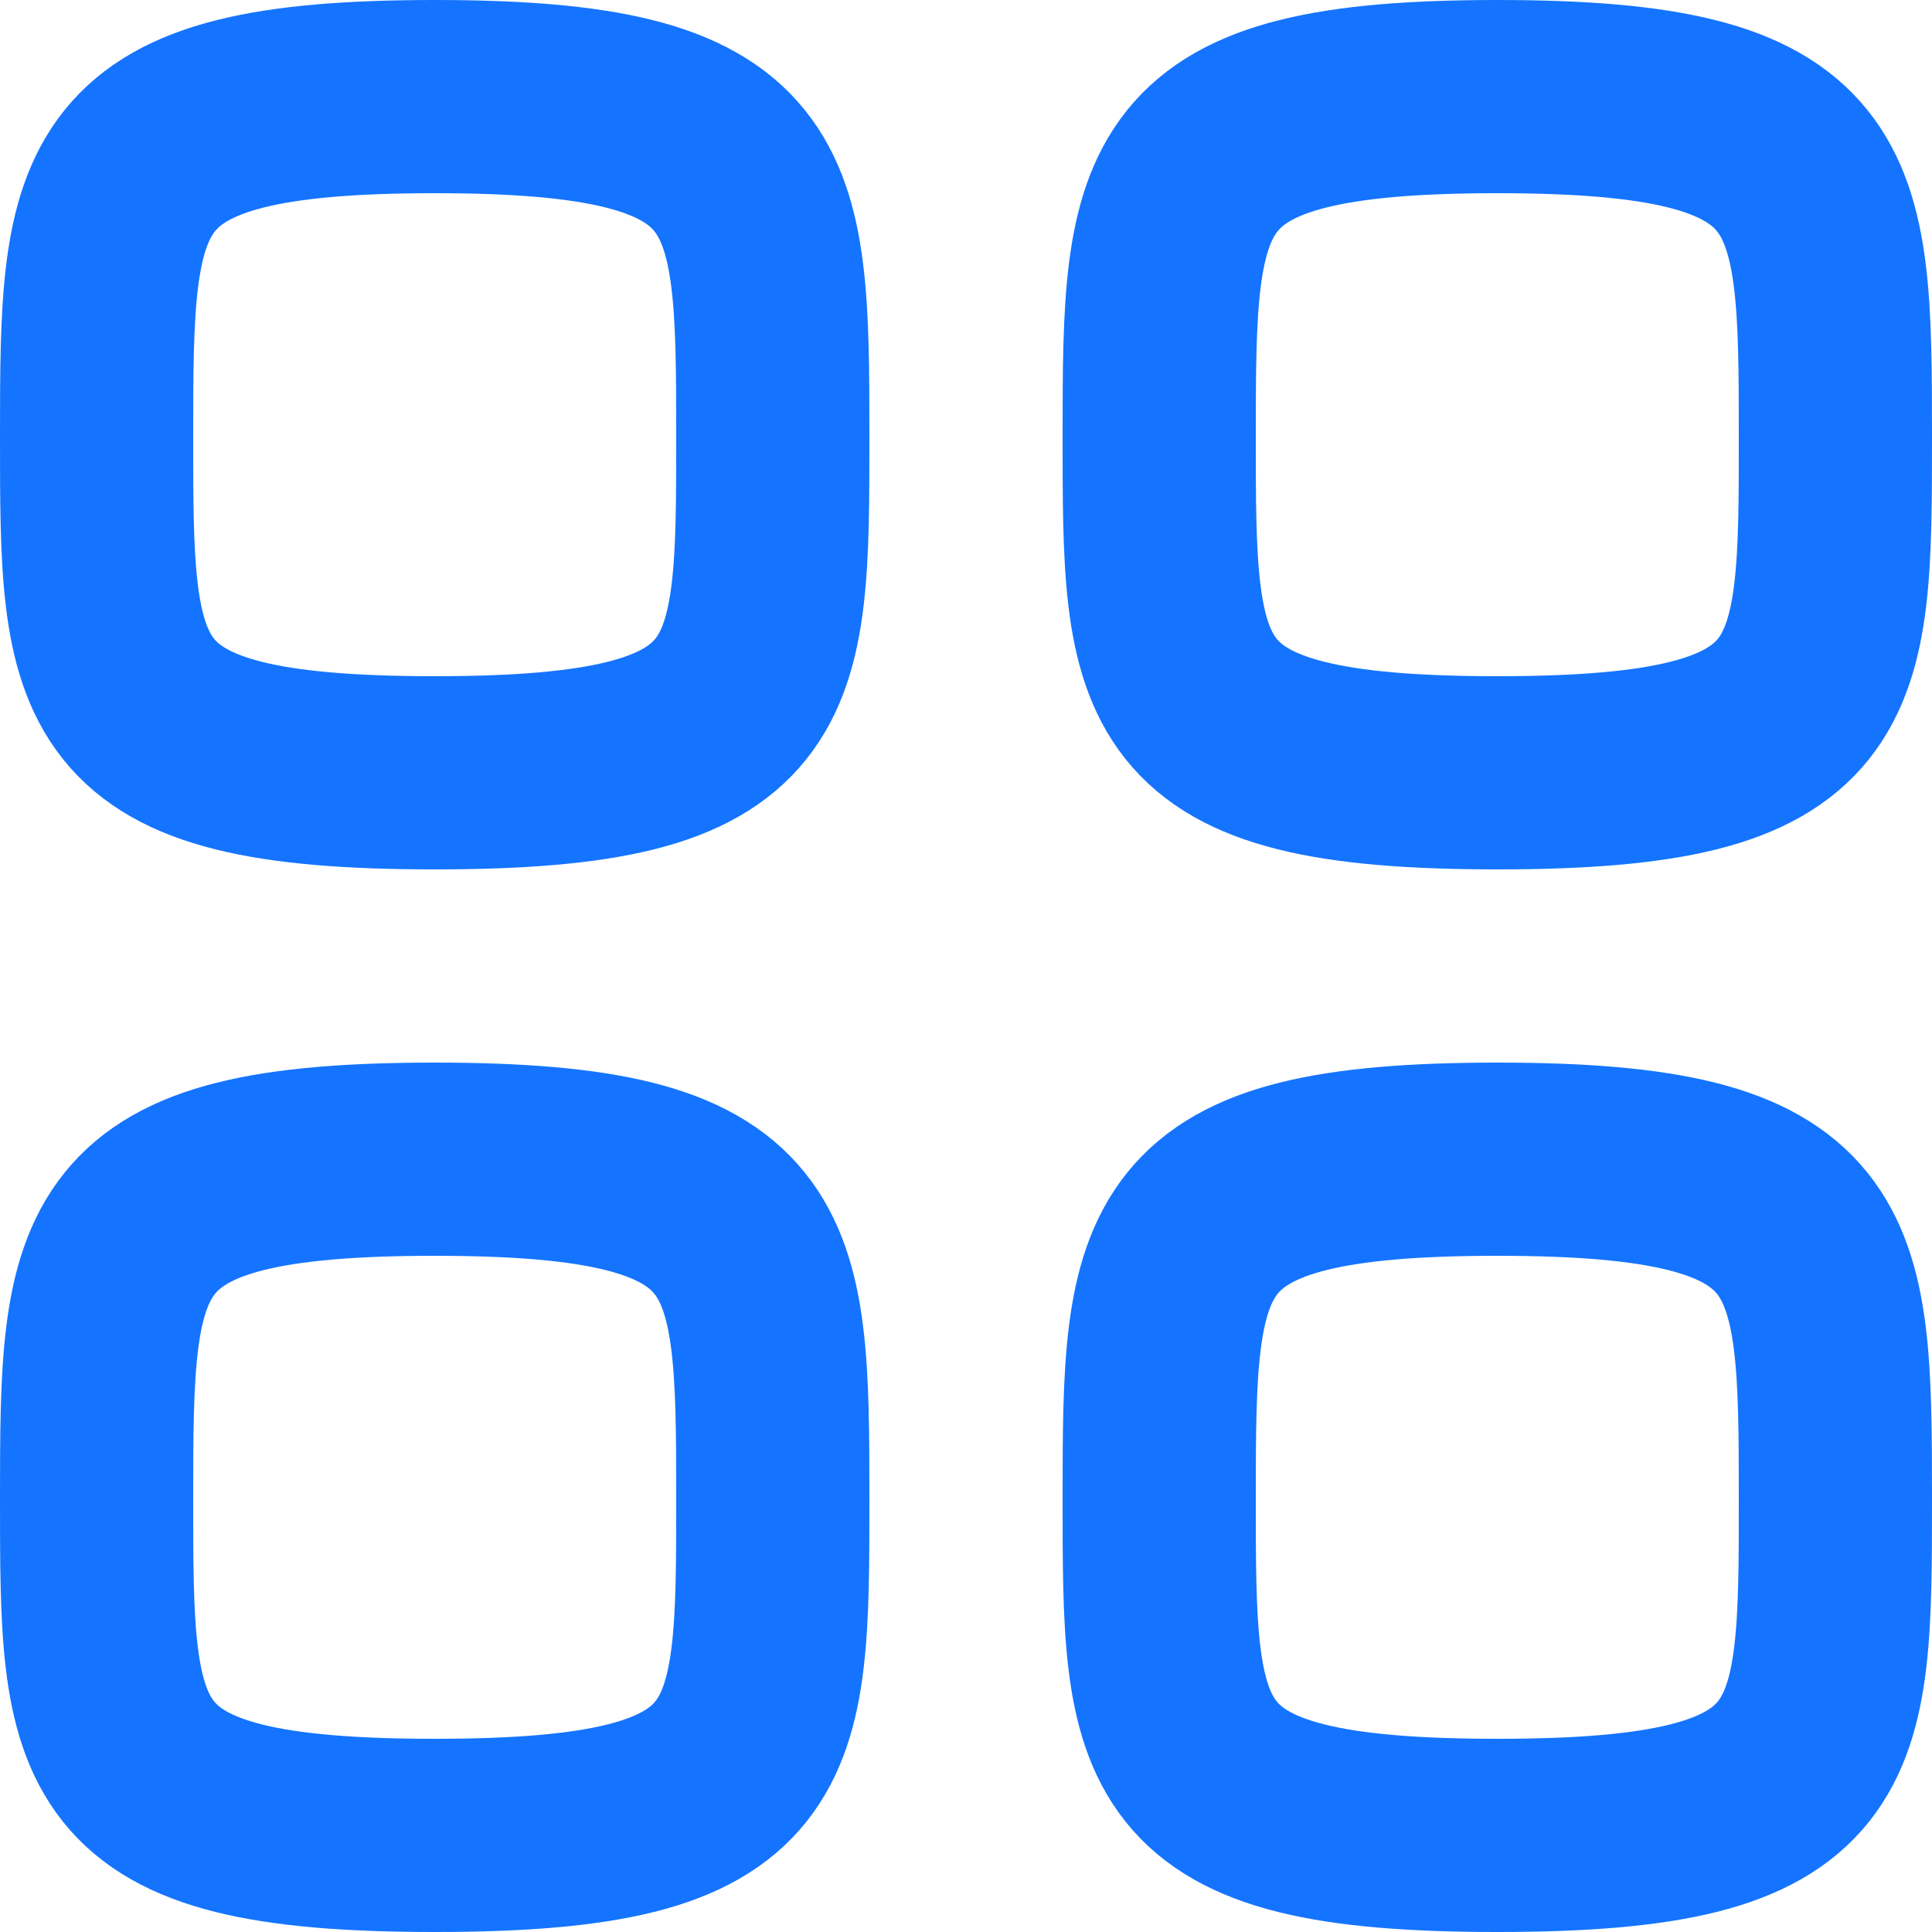
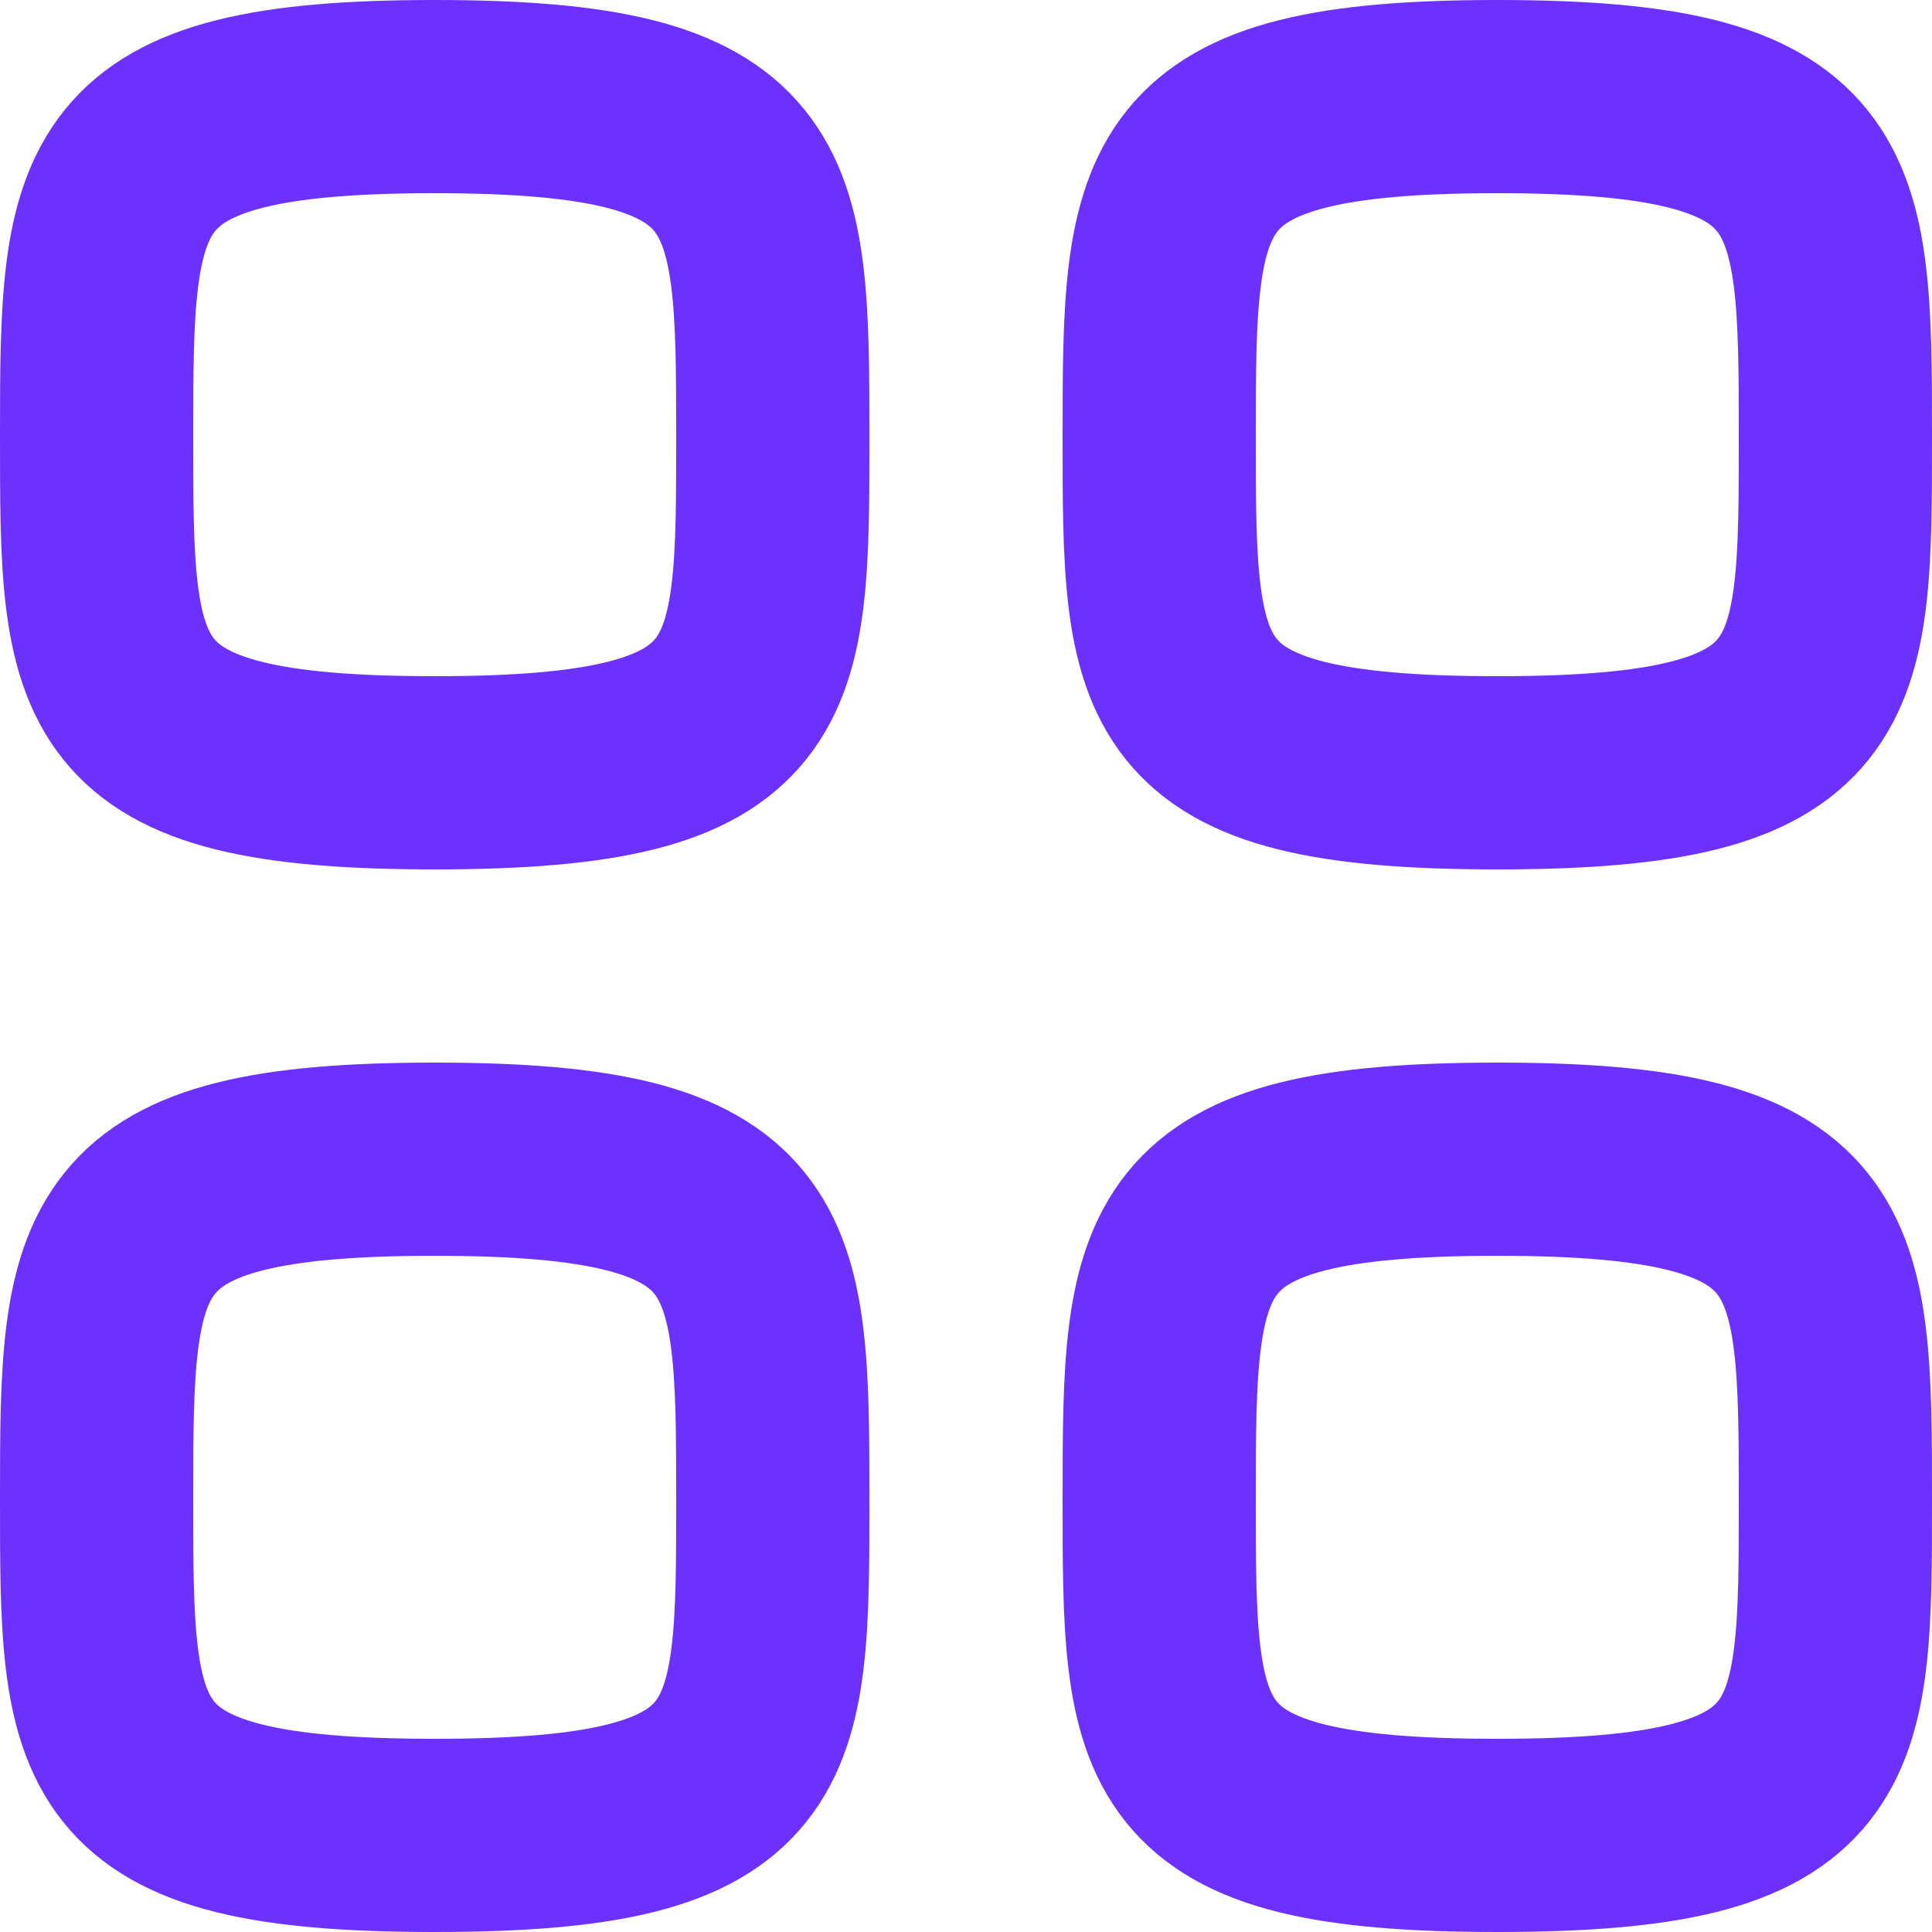
<svg xmlns="http://www.w3.org/2000/svg" width="20" height="20" viewBox="0 0 20 20" fill="none">
-   <path fill-rule="evenodd" clip-rule="evenodd" d="M1 4.5C1 1.875 1.028 1 4.5 1C7.972 1 8 1.875 8 4.5C8 7.125 8.011 8 4.5 8C0.989 8 1 7.125 1 4.5Z" stroke=" #1474ff " stroke-width="2" stroke-linecap="round" stroke-linejoin="round" />
-   <path fill-rule="evenodd" clip-rule="evenodd" d="M12 4.5C12 1.875 12.028 1 15.5 1C18.972 1 19 1.875 19 4.5C19 7.125 19.011 8 15.5 8C11.989 8 12 7.125 12 4.5Z" stroke=" #1474ff " stroke-width="2" stroke-linecap="round" stroke-linejoin="round" />
-   <path fill-rule="evenodd" clip-rule="evenodd" d="M1 15.5C1 12.875 1.028 12 4.5 12C7.972 12 8 12.875 8 15.5C8 18.125 8.011 19 4.5 19C0.989 19 1 18.125 1 15.5Z" stroke=" #1474ff " stroke-width="2" stroke-linecap="round" stroke-linejoin="round" />
-   <path fill-rule="evenodd" clip-rule="evenodd" d="M12 15.5C12 12.875 12.028 12 15.5 12C18.972 12 19 12.875 19 15.5C19 18.125 19.011 19 15.5 19C11.989 19 12 18.125 12 15.5Z" stroke=" #1474ff " stroke-width="2" stroke-linecap="round" stroke-linejoin="round" />
+   <path fill-rule="evenodd" clip-rule="evenodd" d="M1 4.5C1 1.875 1.028 1 4.5 1C7.972 1 8 1.875 8 4.5C8 7.125 8.011 8 4.5 8C0.989 8 1 7.125 1 4.5Z" stroke="  #6c31ff " stroke-width="2" stroke-linecap="round" stroke-linejoin="round" />
+   <path fill-rule="evenodd" clip-rule="evenodd" d="M12 4.5C12 1.875 12.028 1 15.5 1C18.972 1 19 1.875 19 4.5C19 7.125 19.011 8 15.5 8C11.989 8 12 7.125 12 4.5Z" stroke="  #6c31ff " stroke-width="2" stroke-linecap="round" stroke-linejoin="round" />
+   <path fill-rule="evenodd" clip-rule="evenodd" d="M1 15.5C1 12.875 1.028 12 4.5 12C7.972 12 8 12.875 8 15.5C8 18.125 8.011 19 4.5 19C0.989 19 1 18.125 1 15.5Z" stroke="  #6c31ff " stroke-width="2" stroke-linecap="round" stroke-linejoin="round" />
+   <path fill-rule="evenodd" clip-rule="evenodd" d="M12 15.5C12 12.875 12.028 12 15.5 12C18.972 12 19 12.875 19 15.5C19 18.125 19.011 19 15.5 19C11.989 19 12 18.125 12 15.5Z" stroke="  #6c31ff " stroke-width="2" stroke-linecap="round" stroke-linejoin="round" />
</svg>
